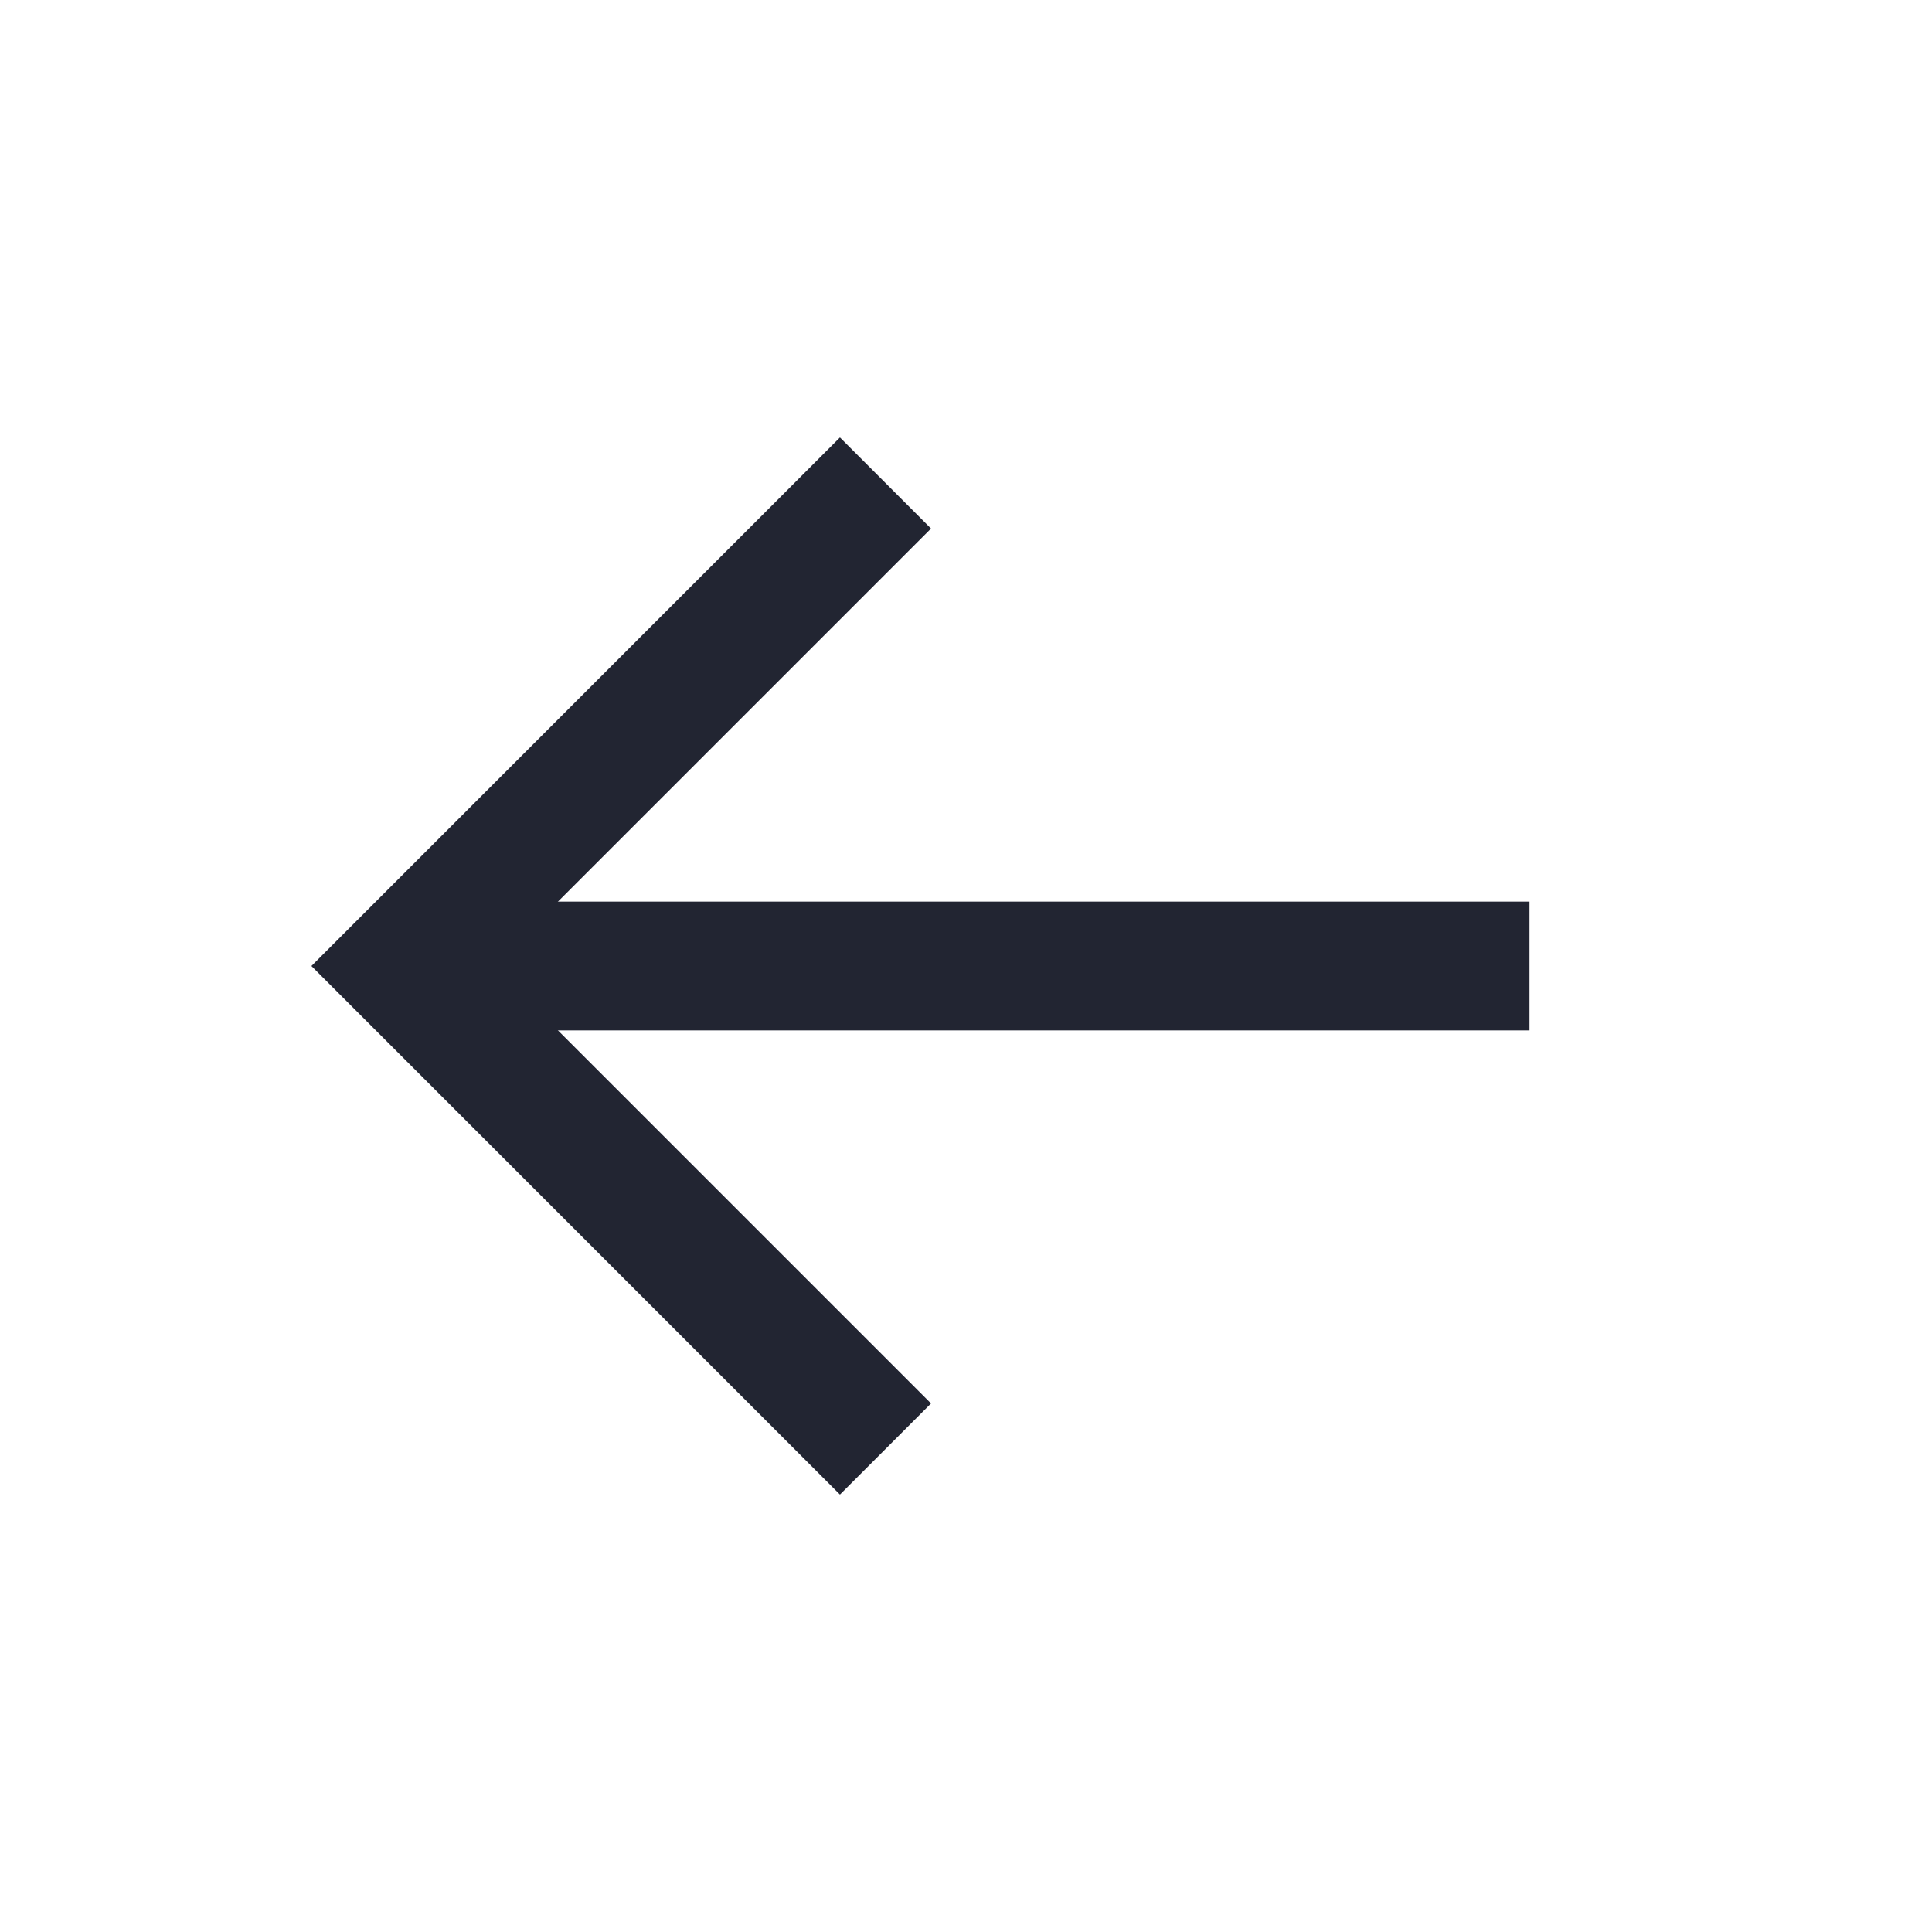
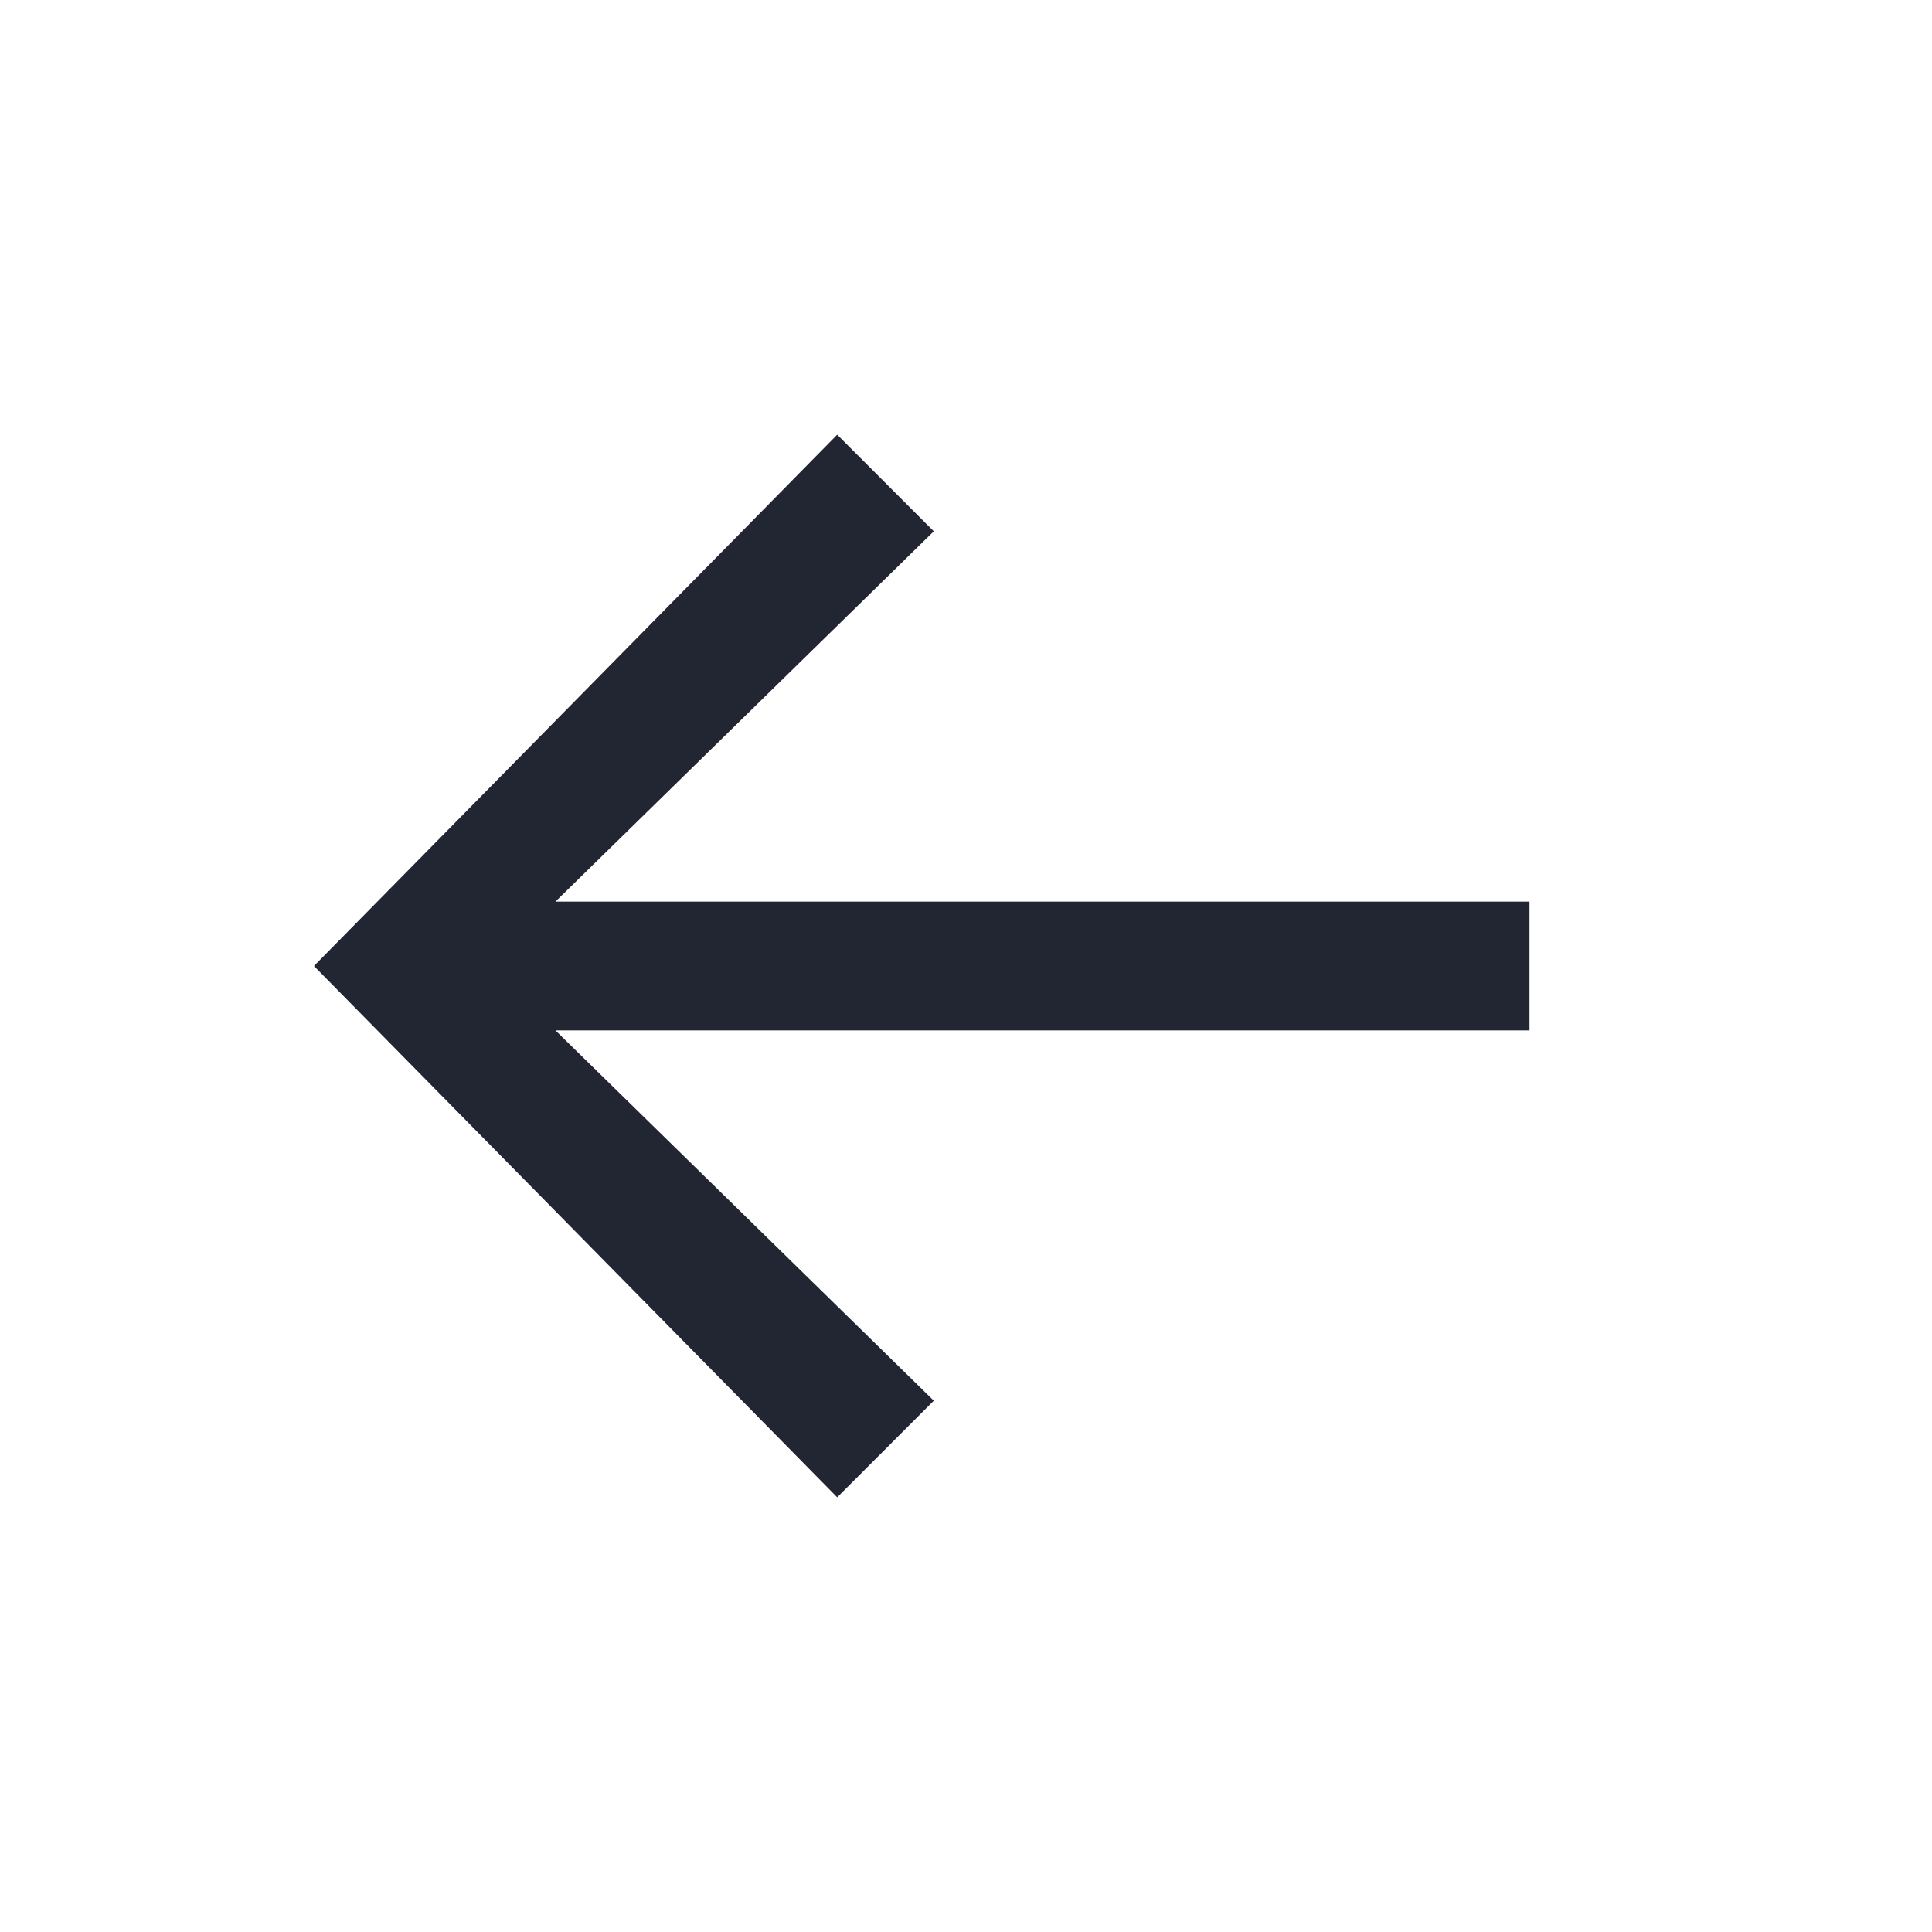
- <svg xmlns="http://www.w3.org/2000/svg" width="24" height="24" viewBox="0 0 24 24">
-   <defs>
-     <style>.a,.b{fill:none;}.b{stroke:#222532;stroke-width:1.6px;}</style>
-   </defs>
-   <rect class="a" width="24" height="24" rx="2" />
-   <g transform="translate(-71.24 -19.5)">
-     <path class="b" d="M3017.761,835.695l-6,6,6,6" transform="translate(-2935.521 -810.195)" />
-     <line class="b" x2="13.74" transform="translate(76.5 31.5)" />
-   </g>
+ <svg xmlns="http://www.w3.org/2000/svg" version="1.1" id="Layer_1" x="0px" y="0px" viewBox="0 0 24 24" style="enable-background:new 0 0 24 24;" xml:space="preserve">
+   <style type="text/css">
+ 	.st0{fill:none;}
+ 	.st1{fill:#222532;}
+ </style>
+   <path class="st0" d="M2,0h20c1.1,0,2,0.9,2,2v20c0,1.1-0.9,2-2,2H2c-1.1,0-2-0.9-2-2V2C0,0.9,0.9,0,2,0z" />
+   <polygon class="st1" points="19,11.2 6.9,11.2 11.6,6.6 10.4,5.4 3.9,12 10.4,18.6 11.6,17.4 6.9,12.8 19,12.8 " />
</svg>
